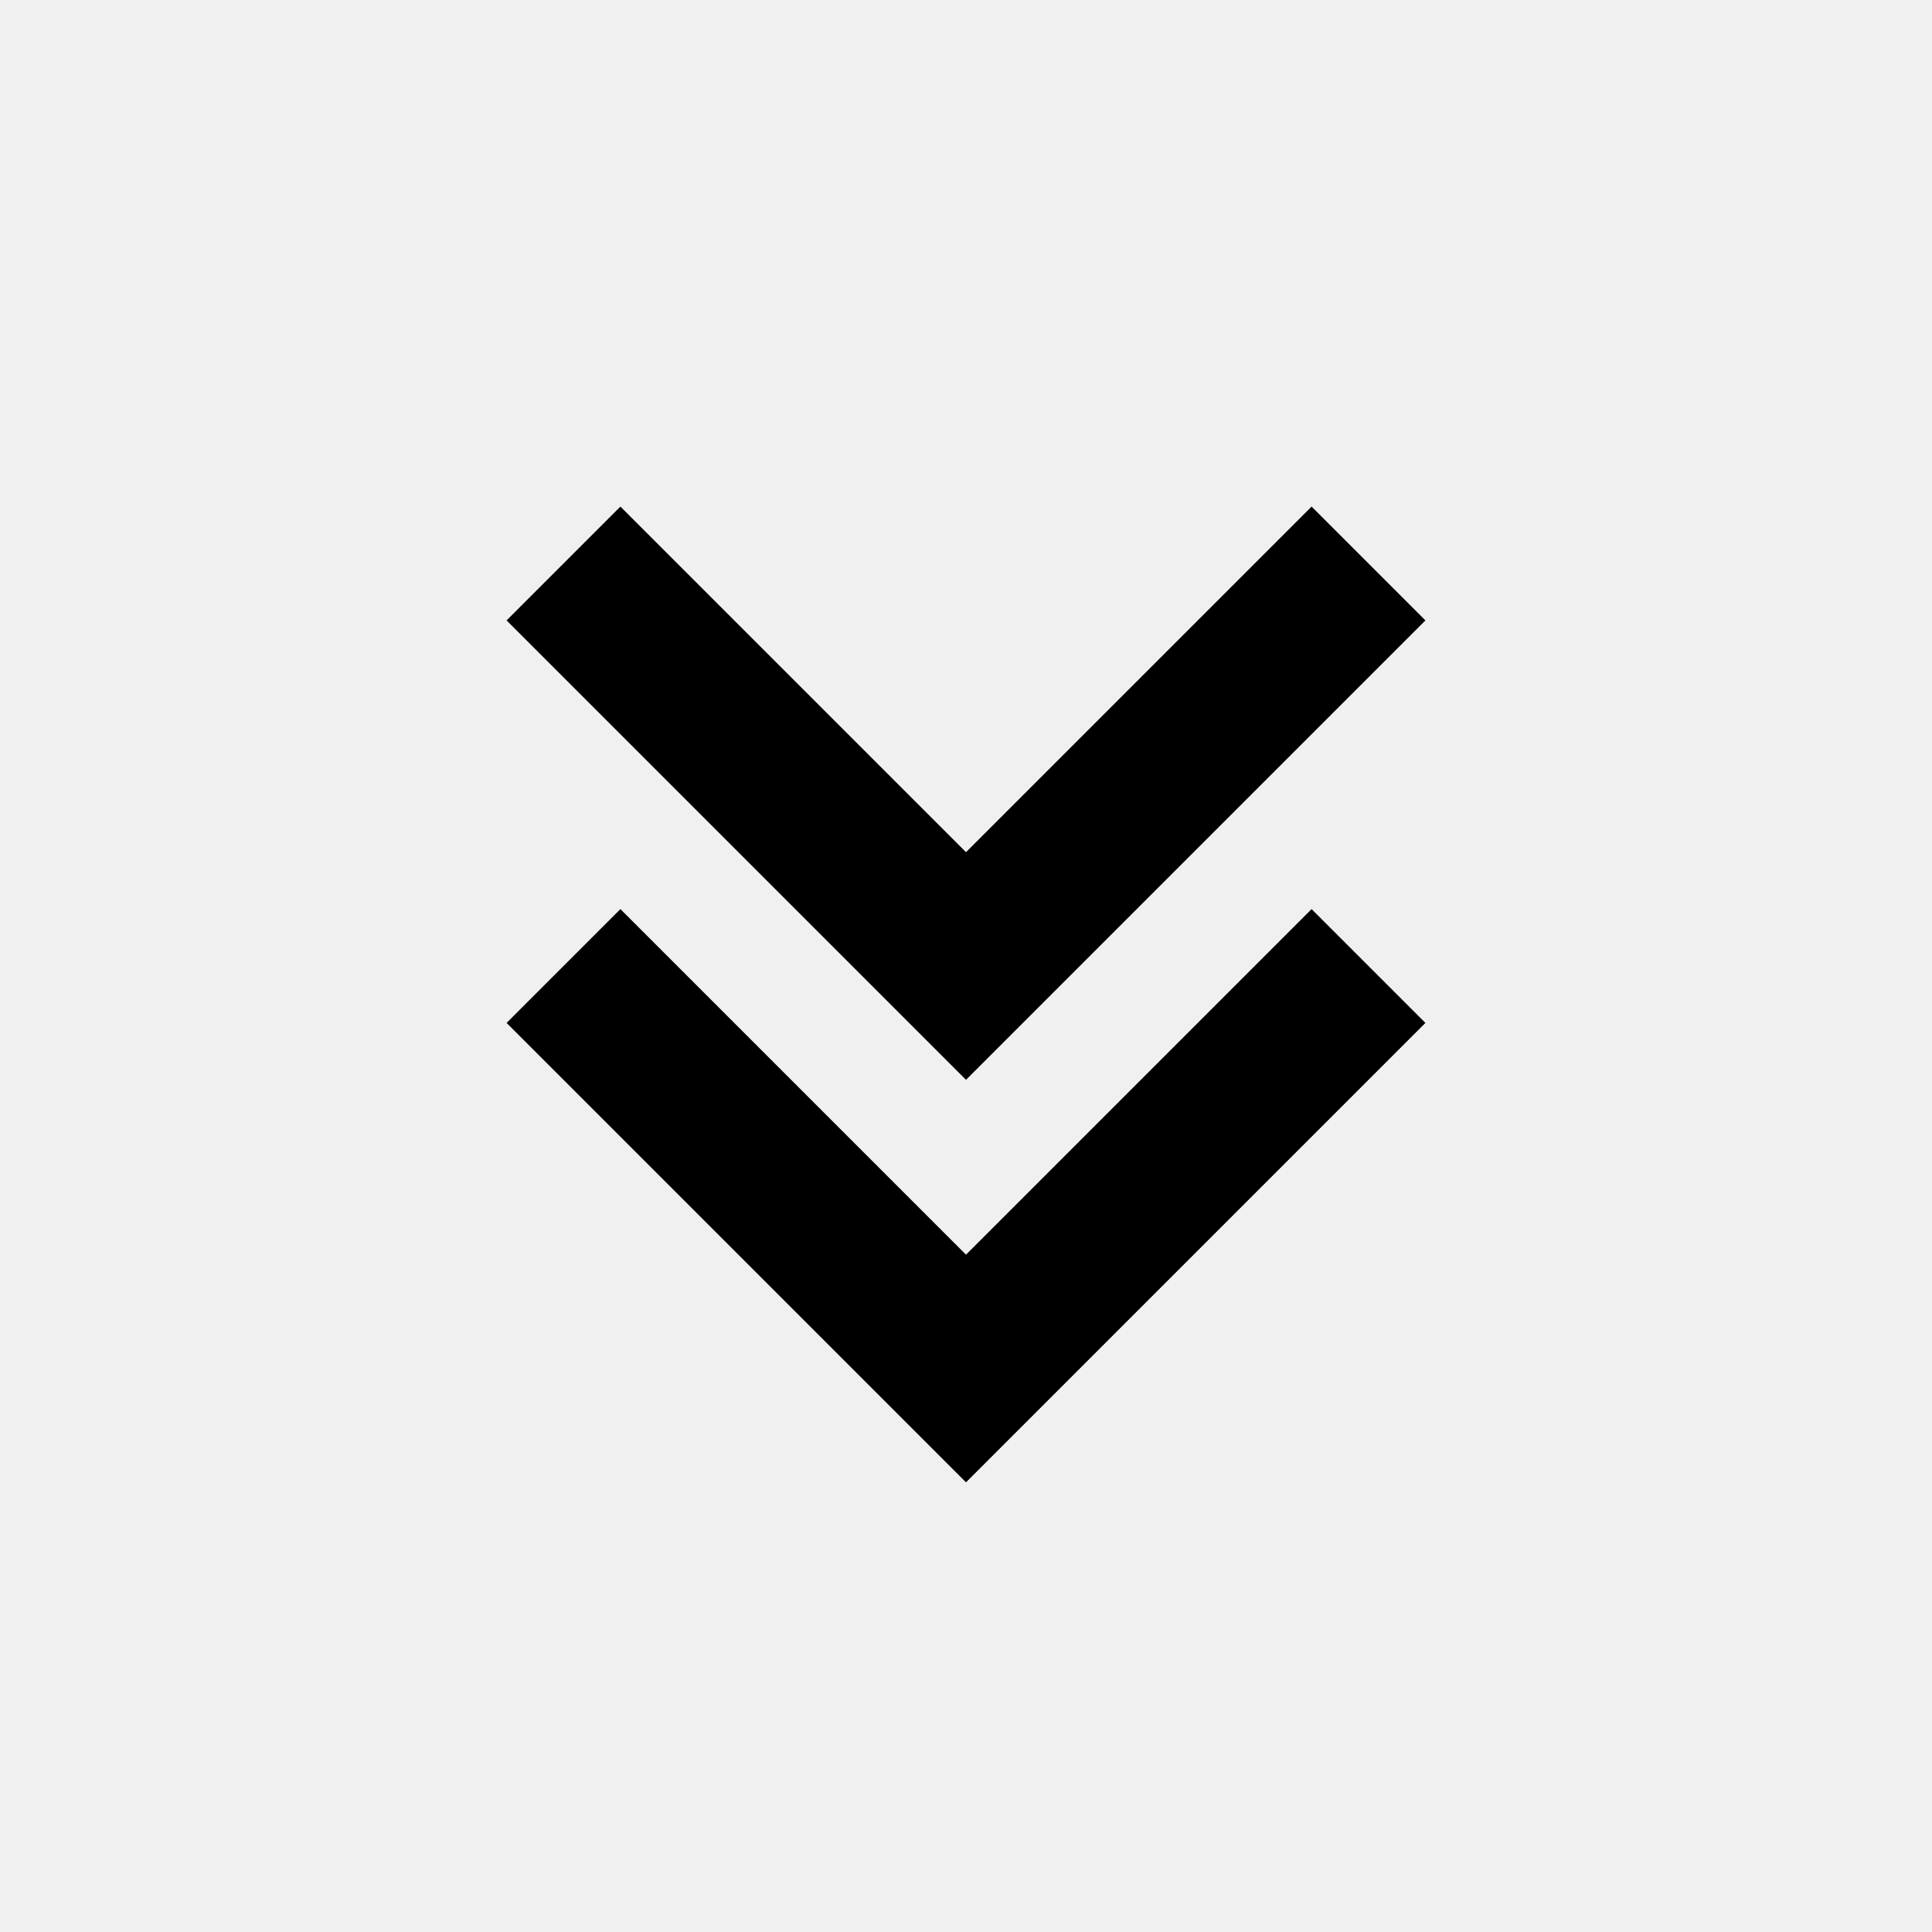
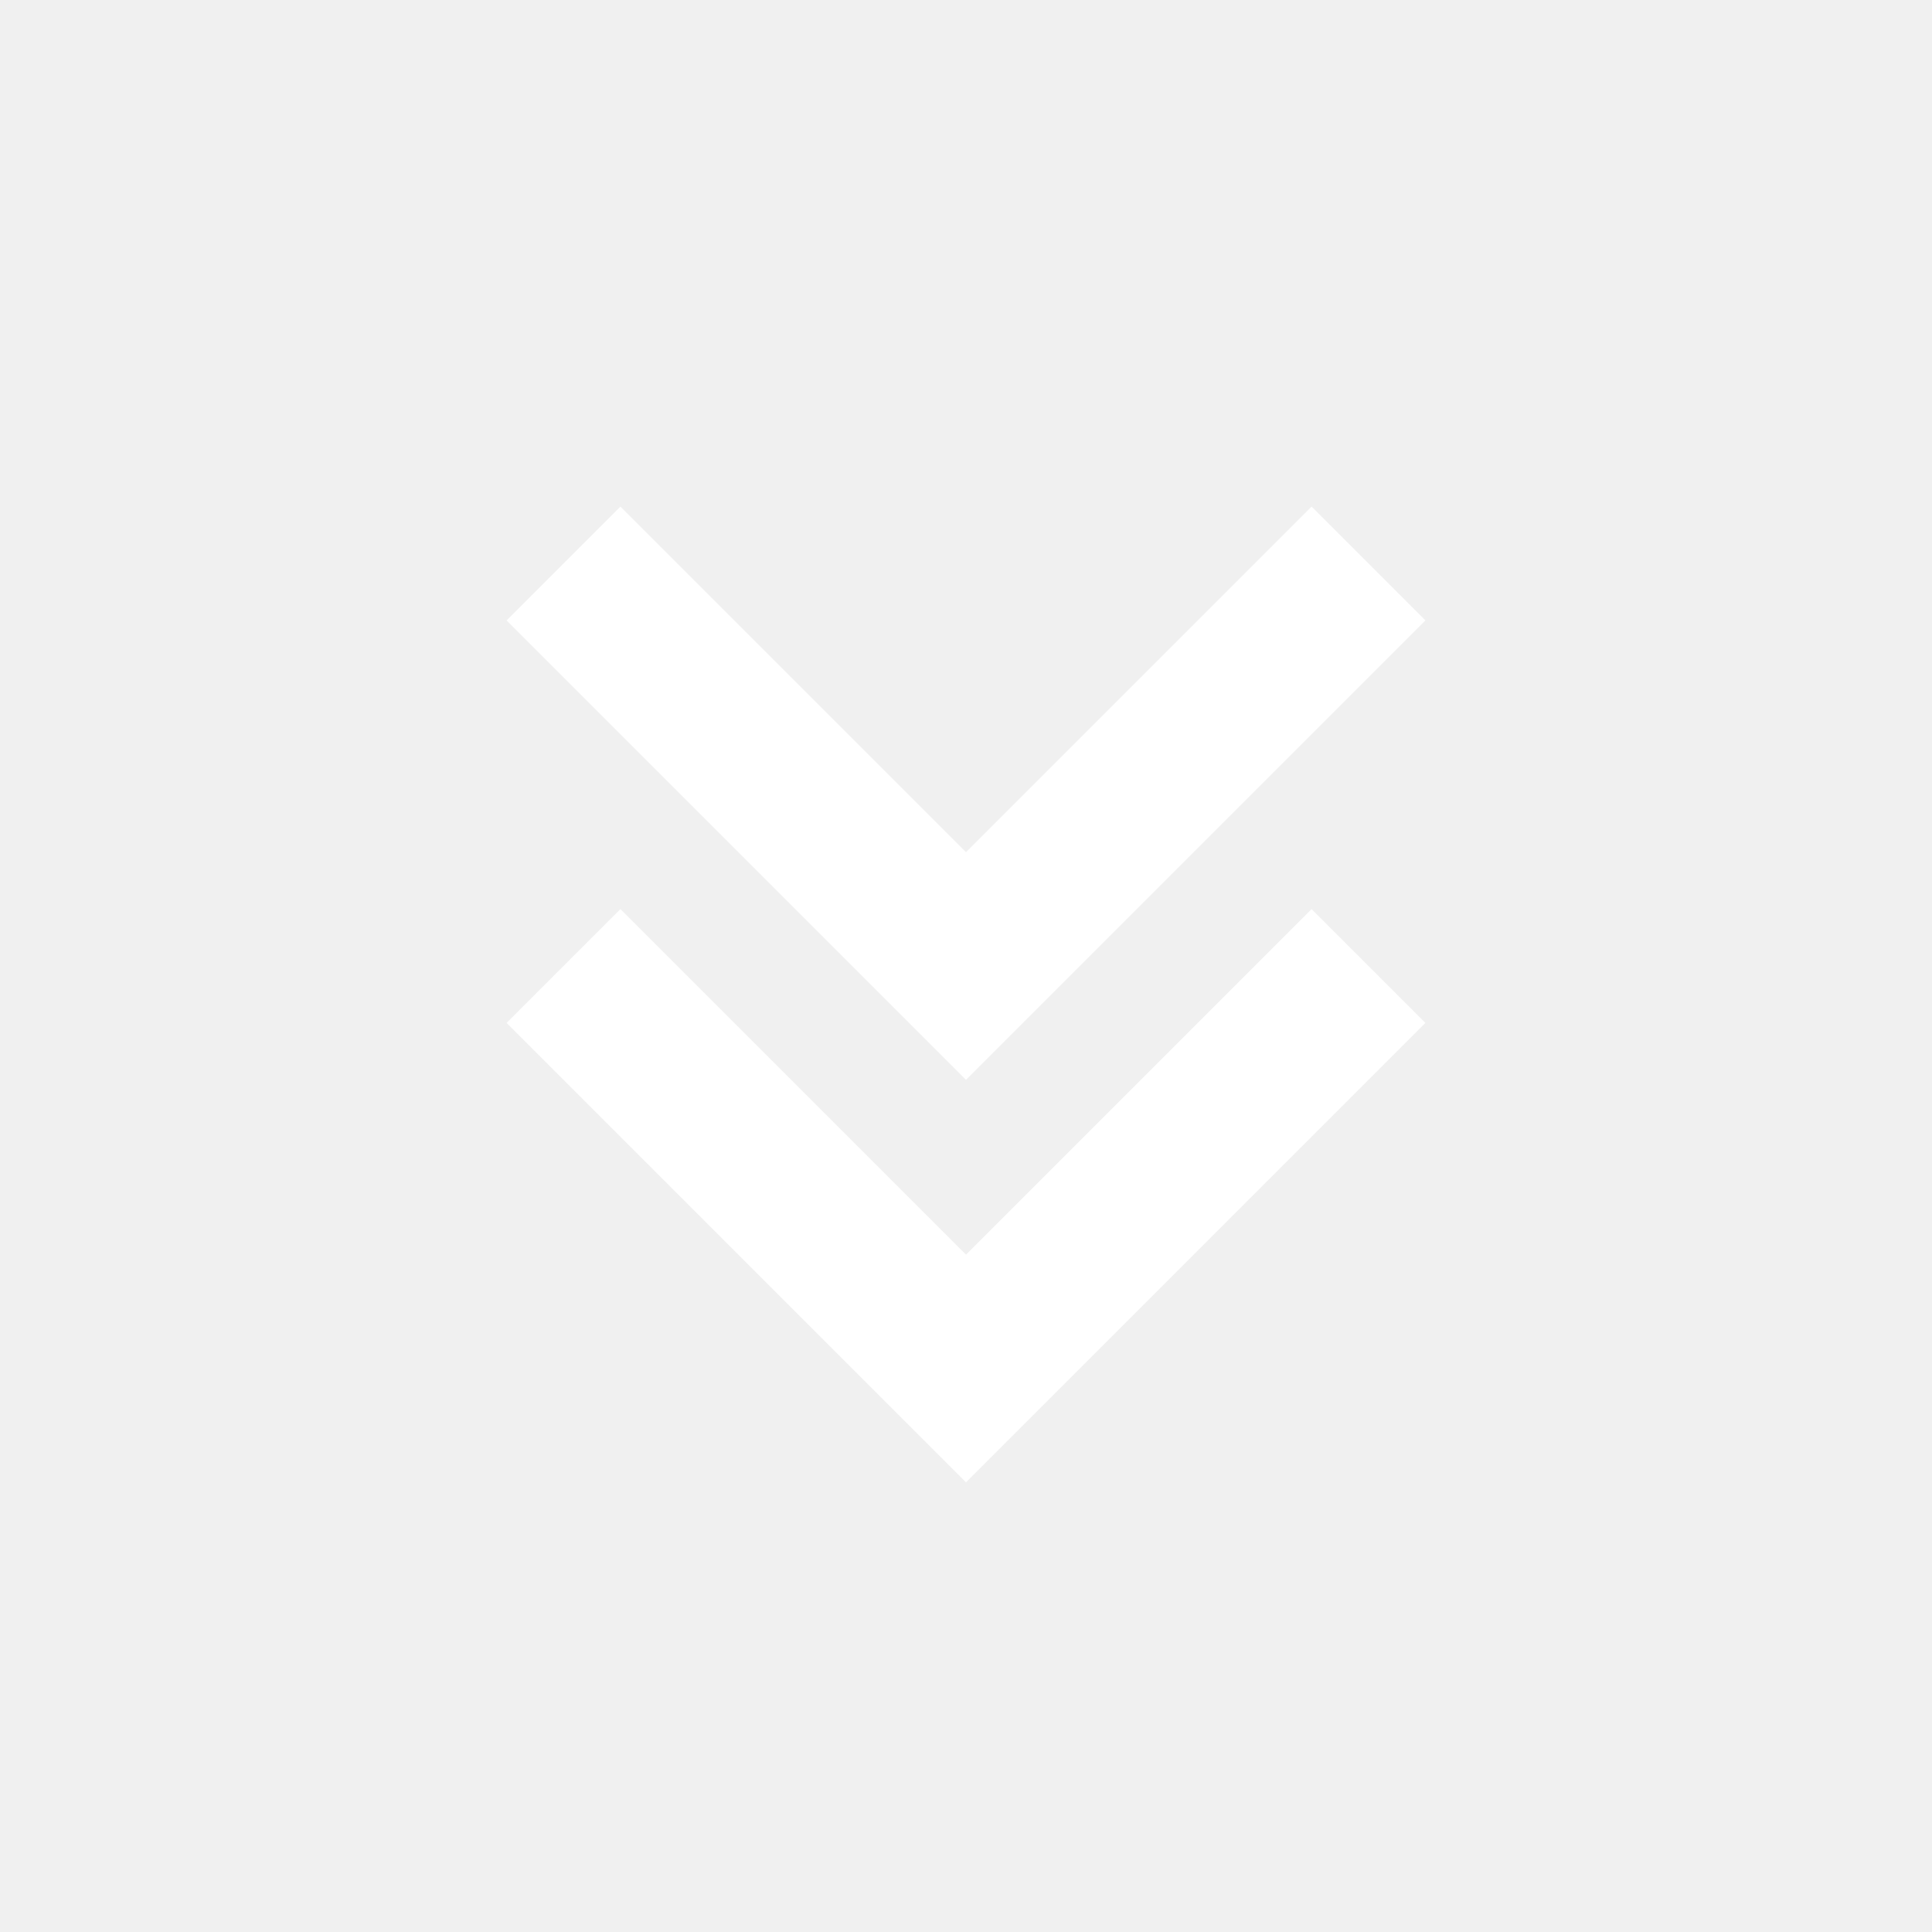
- <svg xmlns="http://www.w3.org/2000/svg" width="24" height="24">
+ <svg xmlns="http://www.w3.org/2000/svg" width="24" height="24" fill="white">
  <path d="m12 15.586-4.293-4.293-1.414 1.414L12 18.414l5.707-5.707-1.414-1.414z" />
  <path d="m17.707 7.707-1.414-1.414L12 10.586 7.707 6.293 6.293 7.707 12 13.414z" />
</svg>
